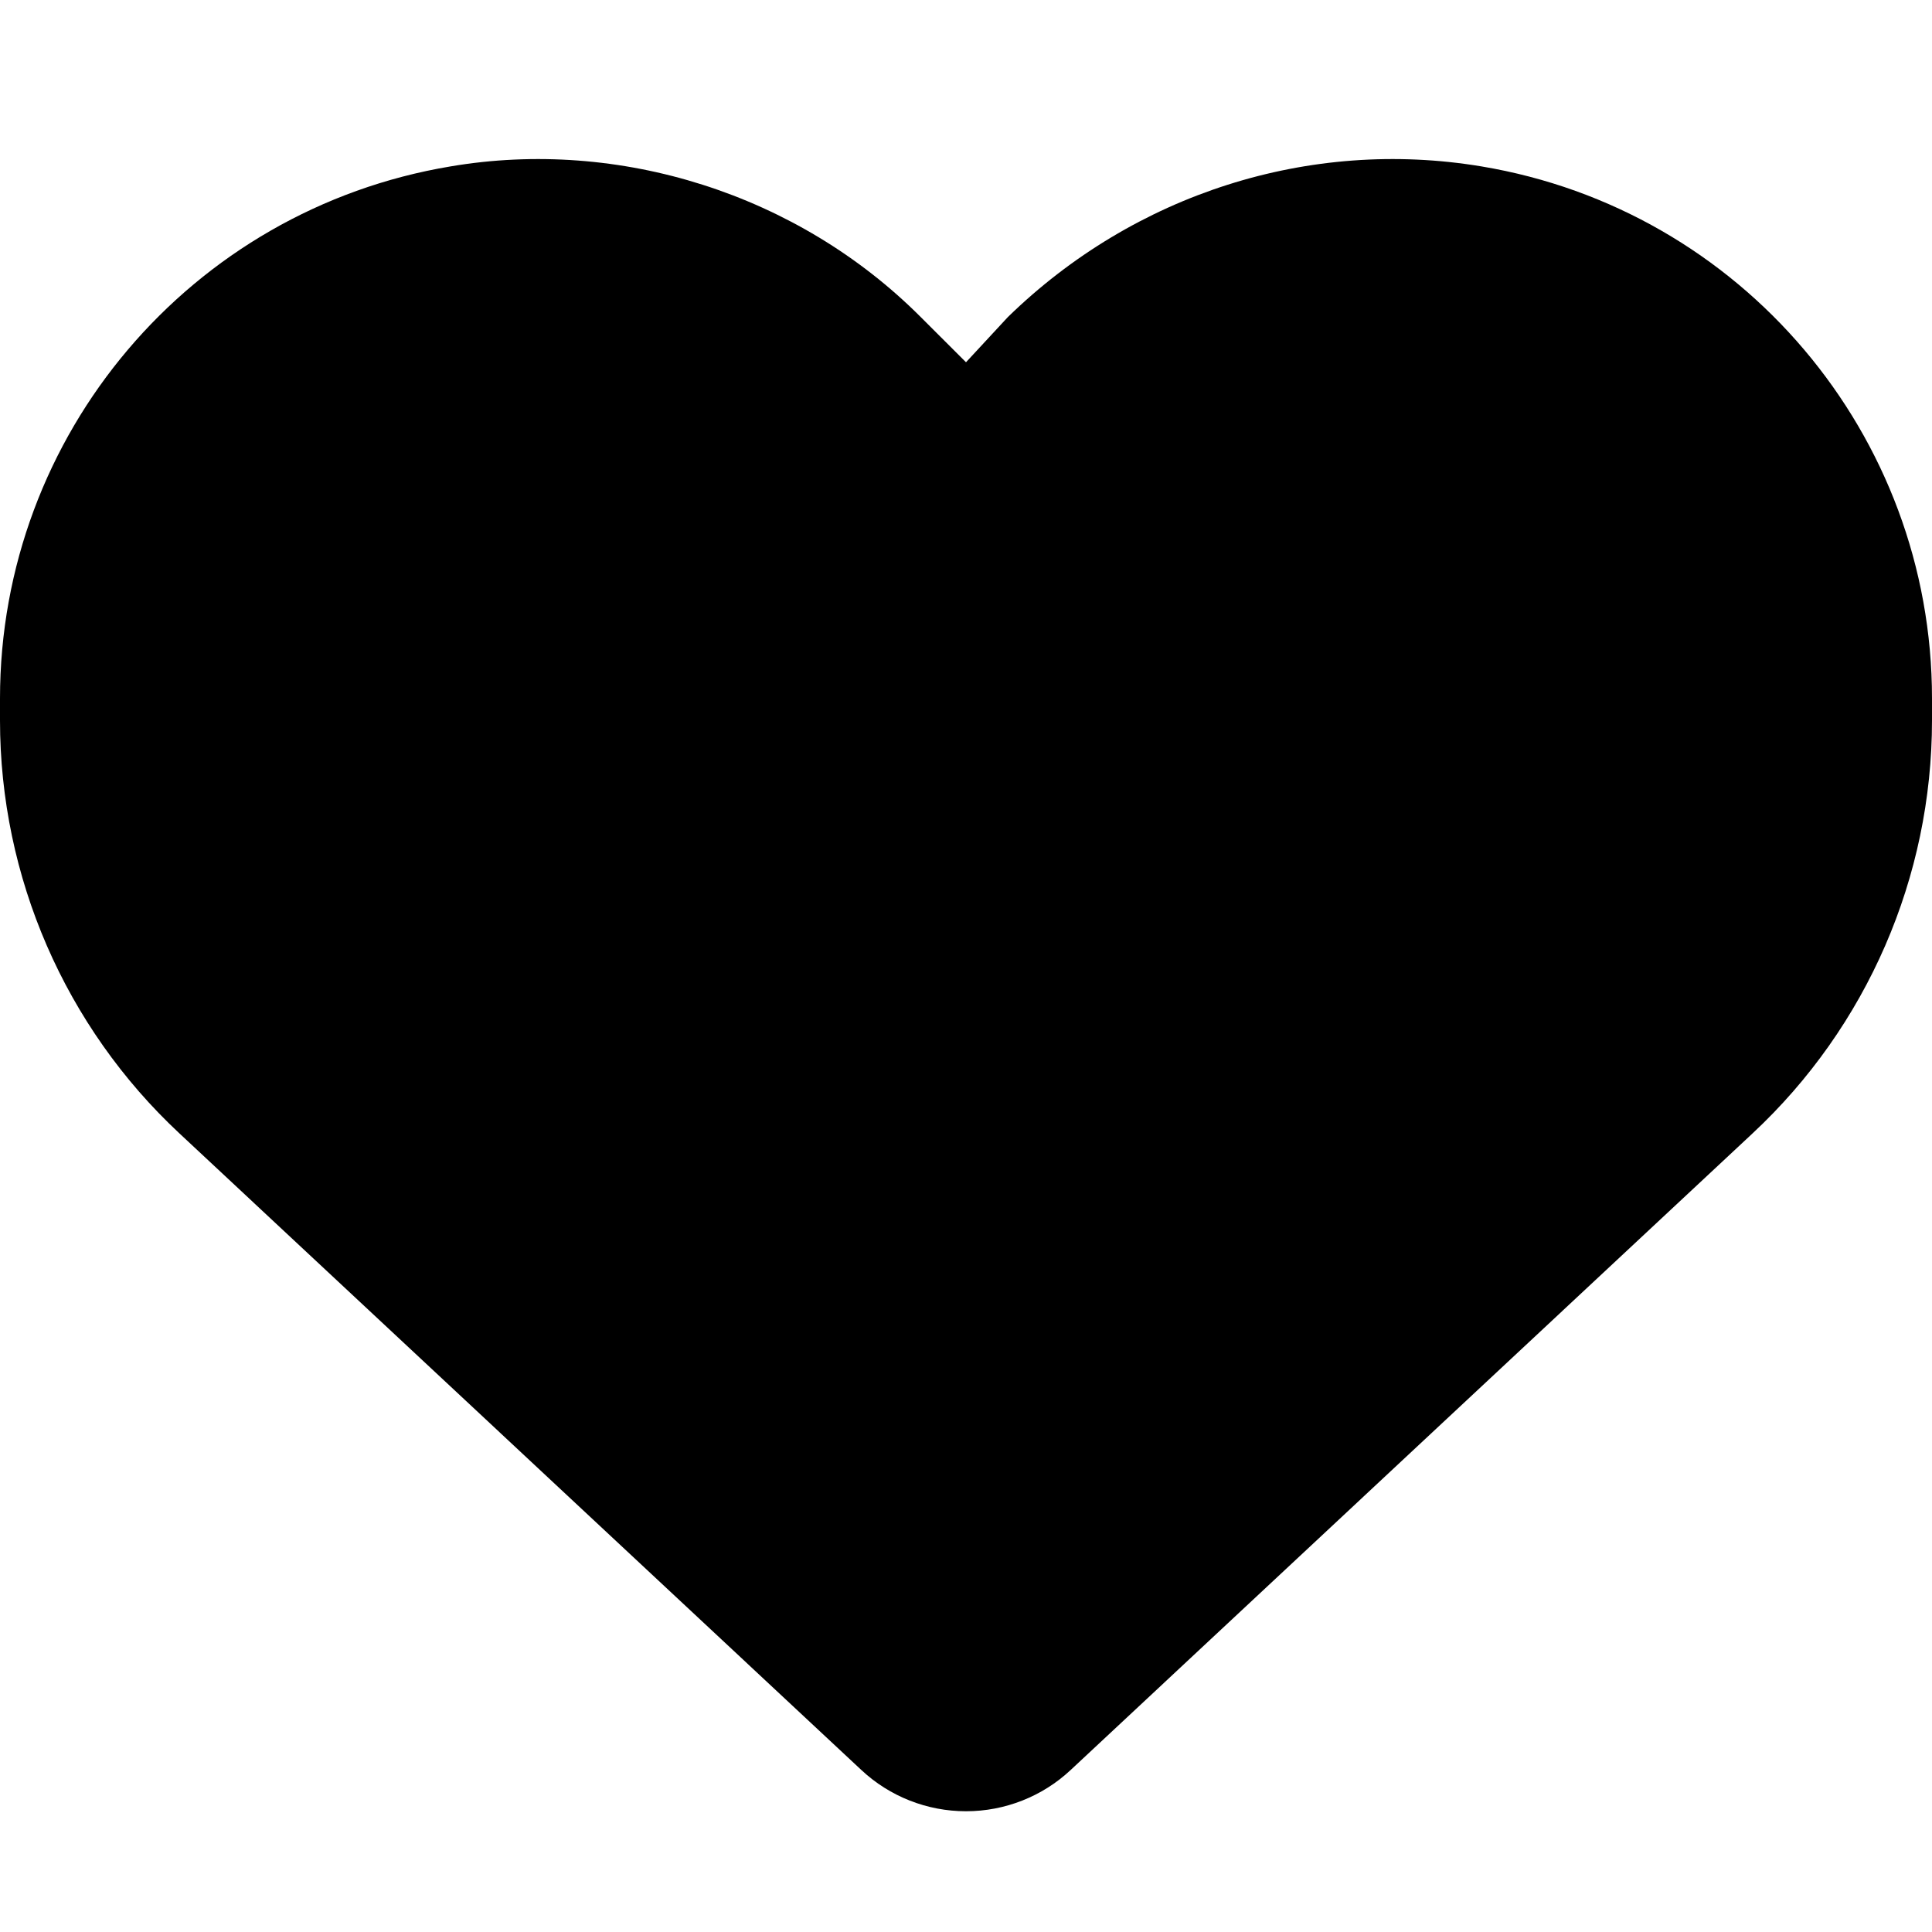
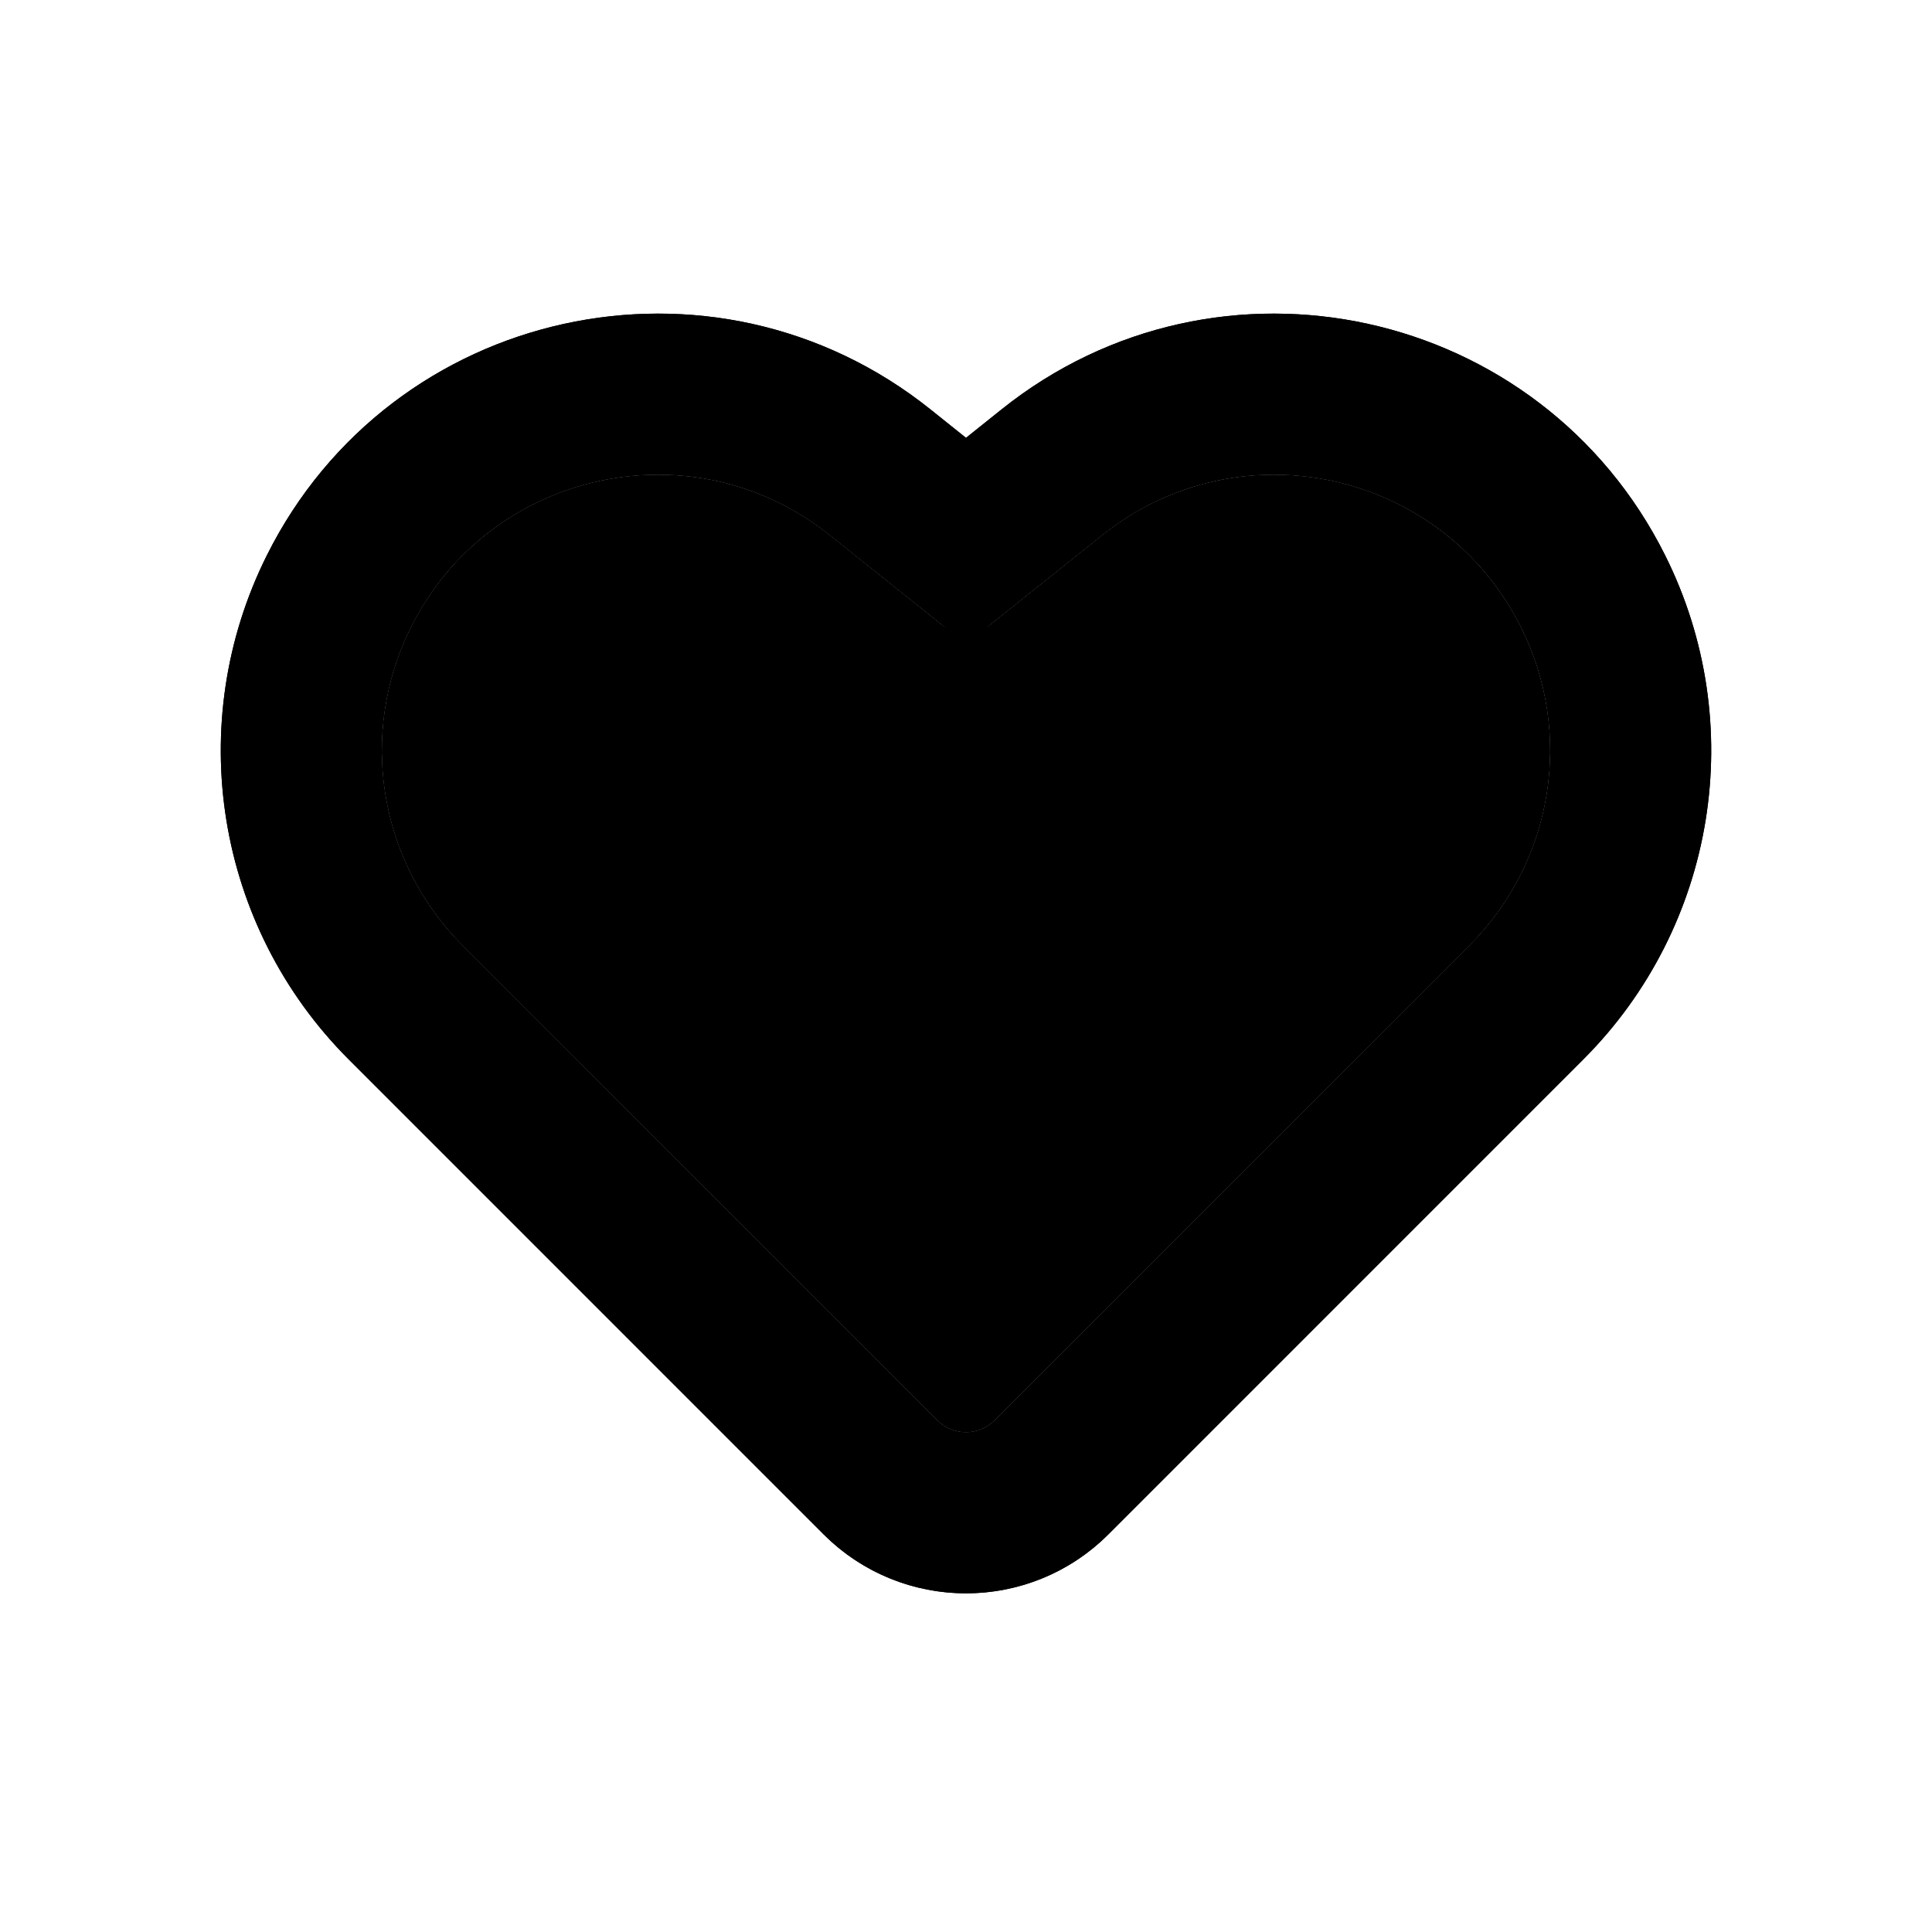
- <svg xmlns="http://www.w3.org/2000/svg" viewBox="0 0 512 512">
-   <path d="M0 190.9V185.1C0 115.2 50.52 55.58 119.4 44.1C164.1 36.51 211.4 51.37 244 84.02L256 96L267.1 84.02C300.6 51.37 347 36.51 392.6 44.1C461.5 55.58 512 115.2 512 185.1V190.9C512 232.4 494.8 272.1 464.4 300.4L283.7 469.1C276.2 476.1 266.3 480 256 480C245.7 480 235.8 476.1 228.3 469.1L47.59 300.4C17.23 272.1 0 232.4 0 190.9L0 190.9z" />
+ <svg xmlns="http://www.w3.org/2000/svg" width="24" height="24" viewBox="0 0 24 24" fill="none">
+   <path d="M13.066 5.867L12 6.719L10.934 5.867C8.734 4.106 5.47 4.823 4.21 7.344C3.358 9.048 3.692 11.106 5.039 12.453L10.939 18.354C11.525 18.939 12.475 18.939 13.061 18.354L18.961 12.453C20.308 11.106 20.642 9.048 19.79 7.344C18.53 4.823 15.266 4.106 13.066 5.867Z" stroke="currentColor" stroke-width="2" stroke-linecap="round" />
+   <path d="M13.69 6.648L12.312 7.75C12.13 7.896 11.87 7.896 11.688 7.75L10.31 6.648C8.606 5.285 6.08 5.84 5.104 7.791C4.445 9.11 4.703 10.703 5.746 11.746L11.646 17.646C11.842 17.842 12.158 17.842 12.354 17.646L18.254 11.746C19.297 10.703 19.555 9.11 18.895 7.791C17.92 5.84 15.394 5.285 13.69 6.648Z" fill="currentColor" />
+   <path fill-rule="evenodd" clip-rule="evenodd" d="M12 5.439L12.441 5.086C15.139 2.928 19.139 3.807 20.684 6.897C21.729 8.986 21.32 11.509 19.668 13.161L13.768 19.061C12.791 20.037 11.209 20.037 10.232 19.061L4.332 13.161C2.68 11.509 2.271 8.986 3.316 6.897C4.861 3.807 8.861 2.928 11.559 5.086L12 5.439ZM12.312 7.75L13.69 6.648C15.394 5.285 17.92 5.84 18.895 7.791C19.555 9.11 19.297 10.703 18.254 11.746L12.354 17.646C12.158 17.842 11.842 17.842 11.646 17.646L5.746 11.746C4.703 10.703 4.445 9.11 5.104 7.791C6.08 5.84 8.606 5.285 10.31 6.648L11.688 7.75C11.87 7.896 12.13 7.896 12.312 7.75Z" fill="currentColor" />
</svg>
